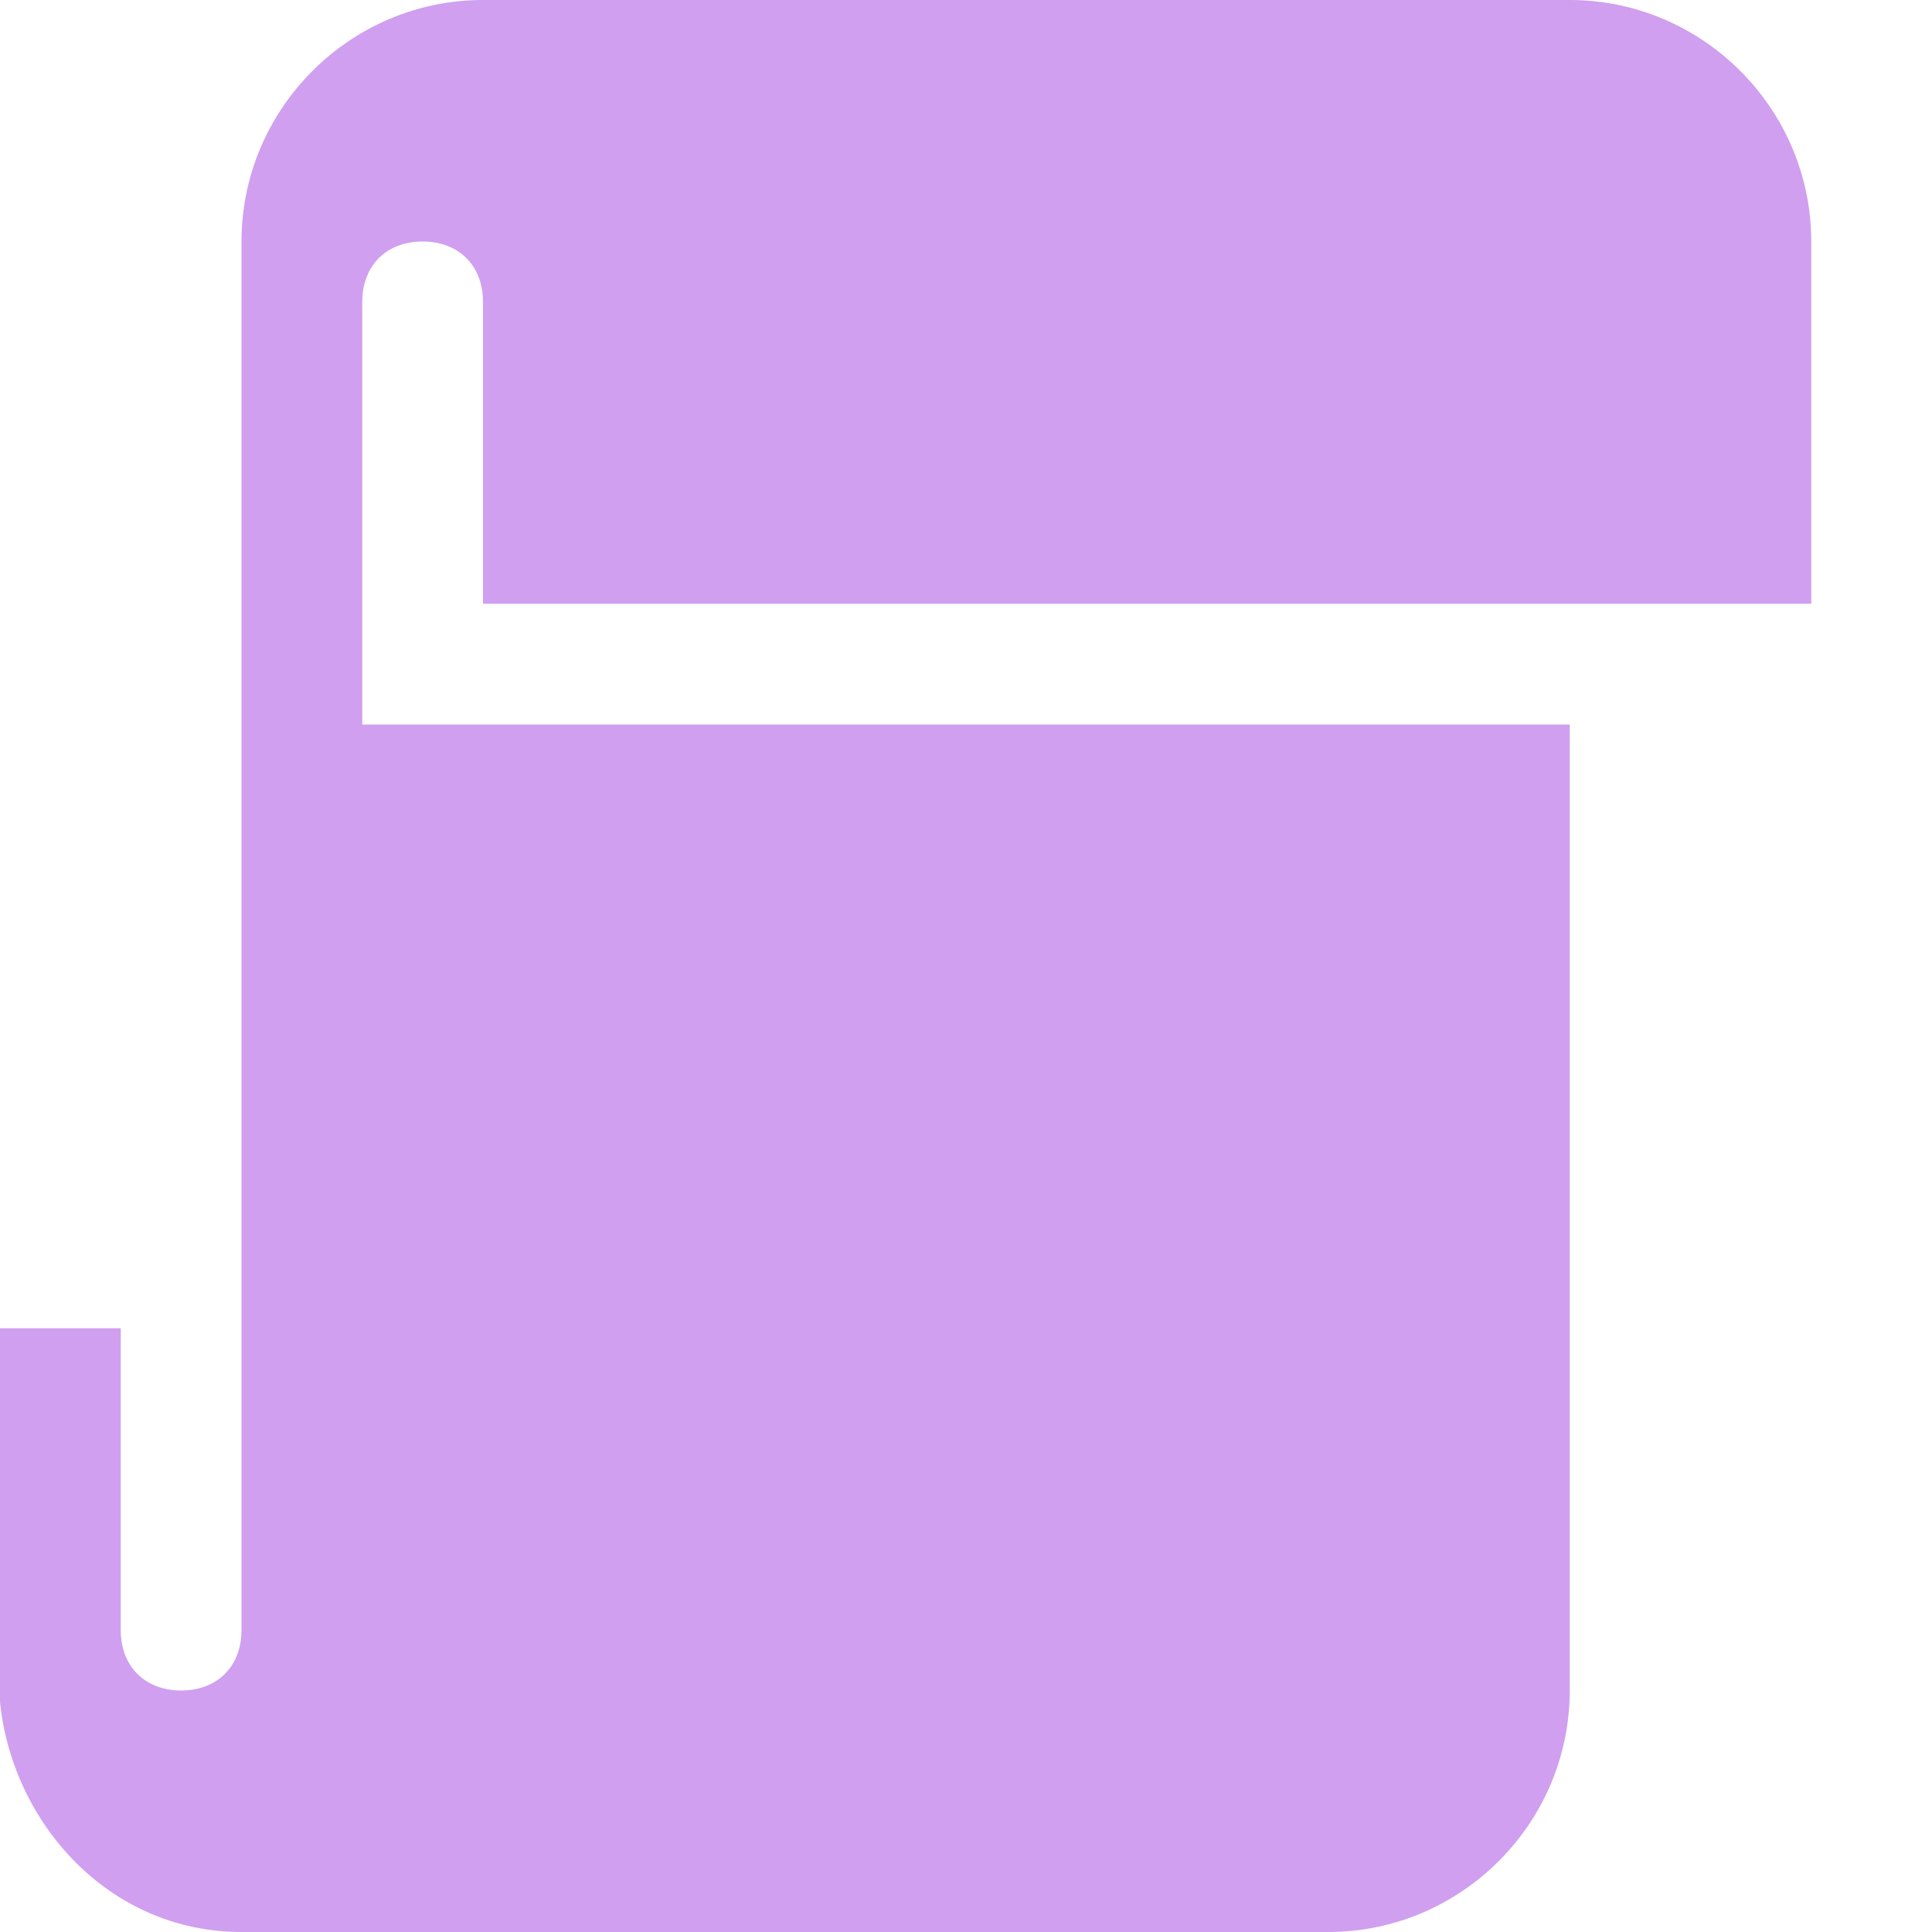
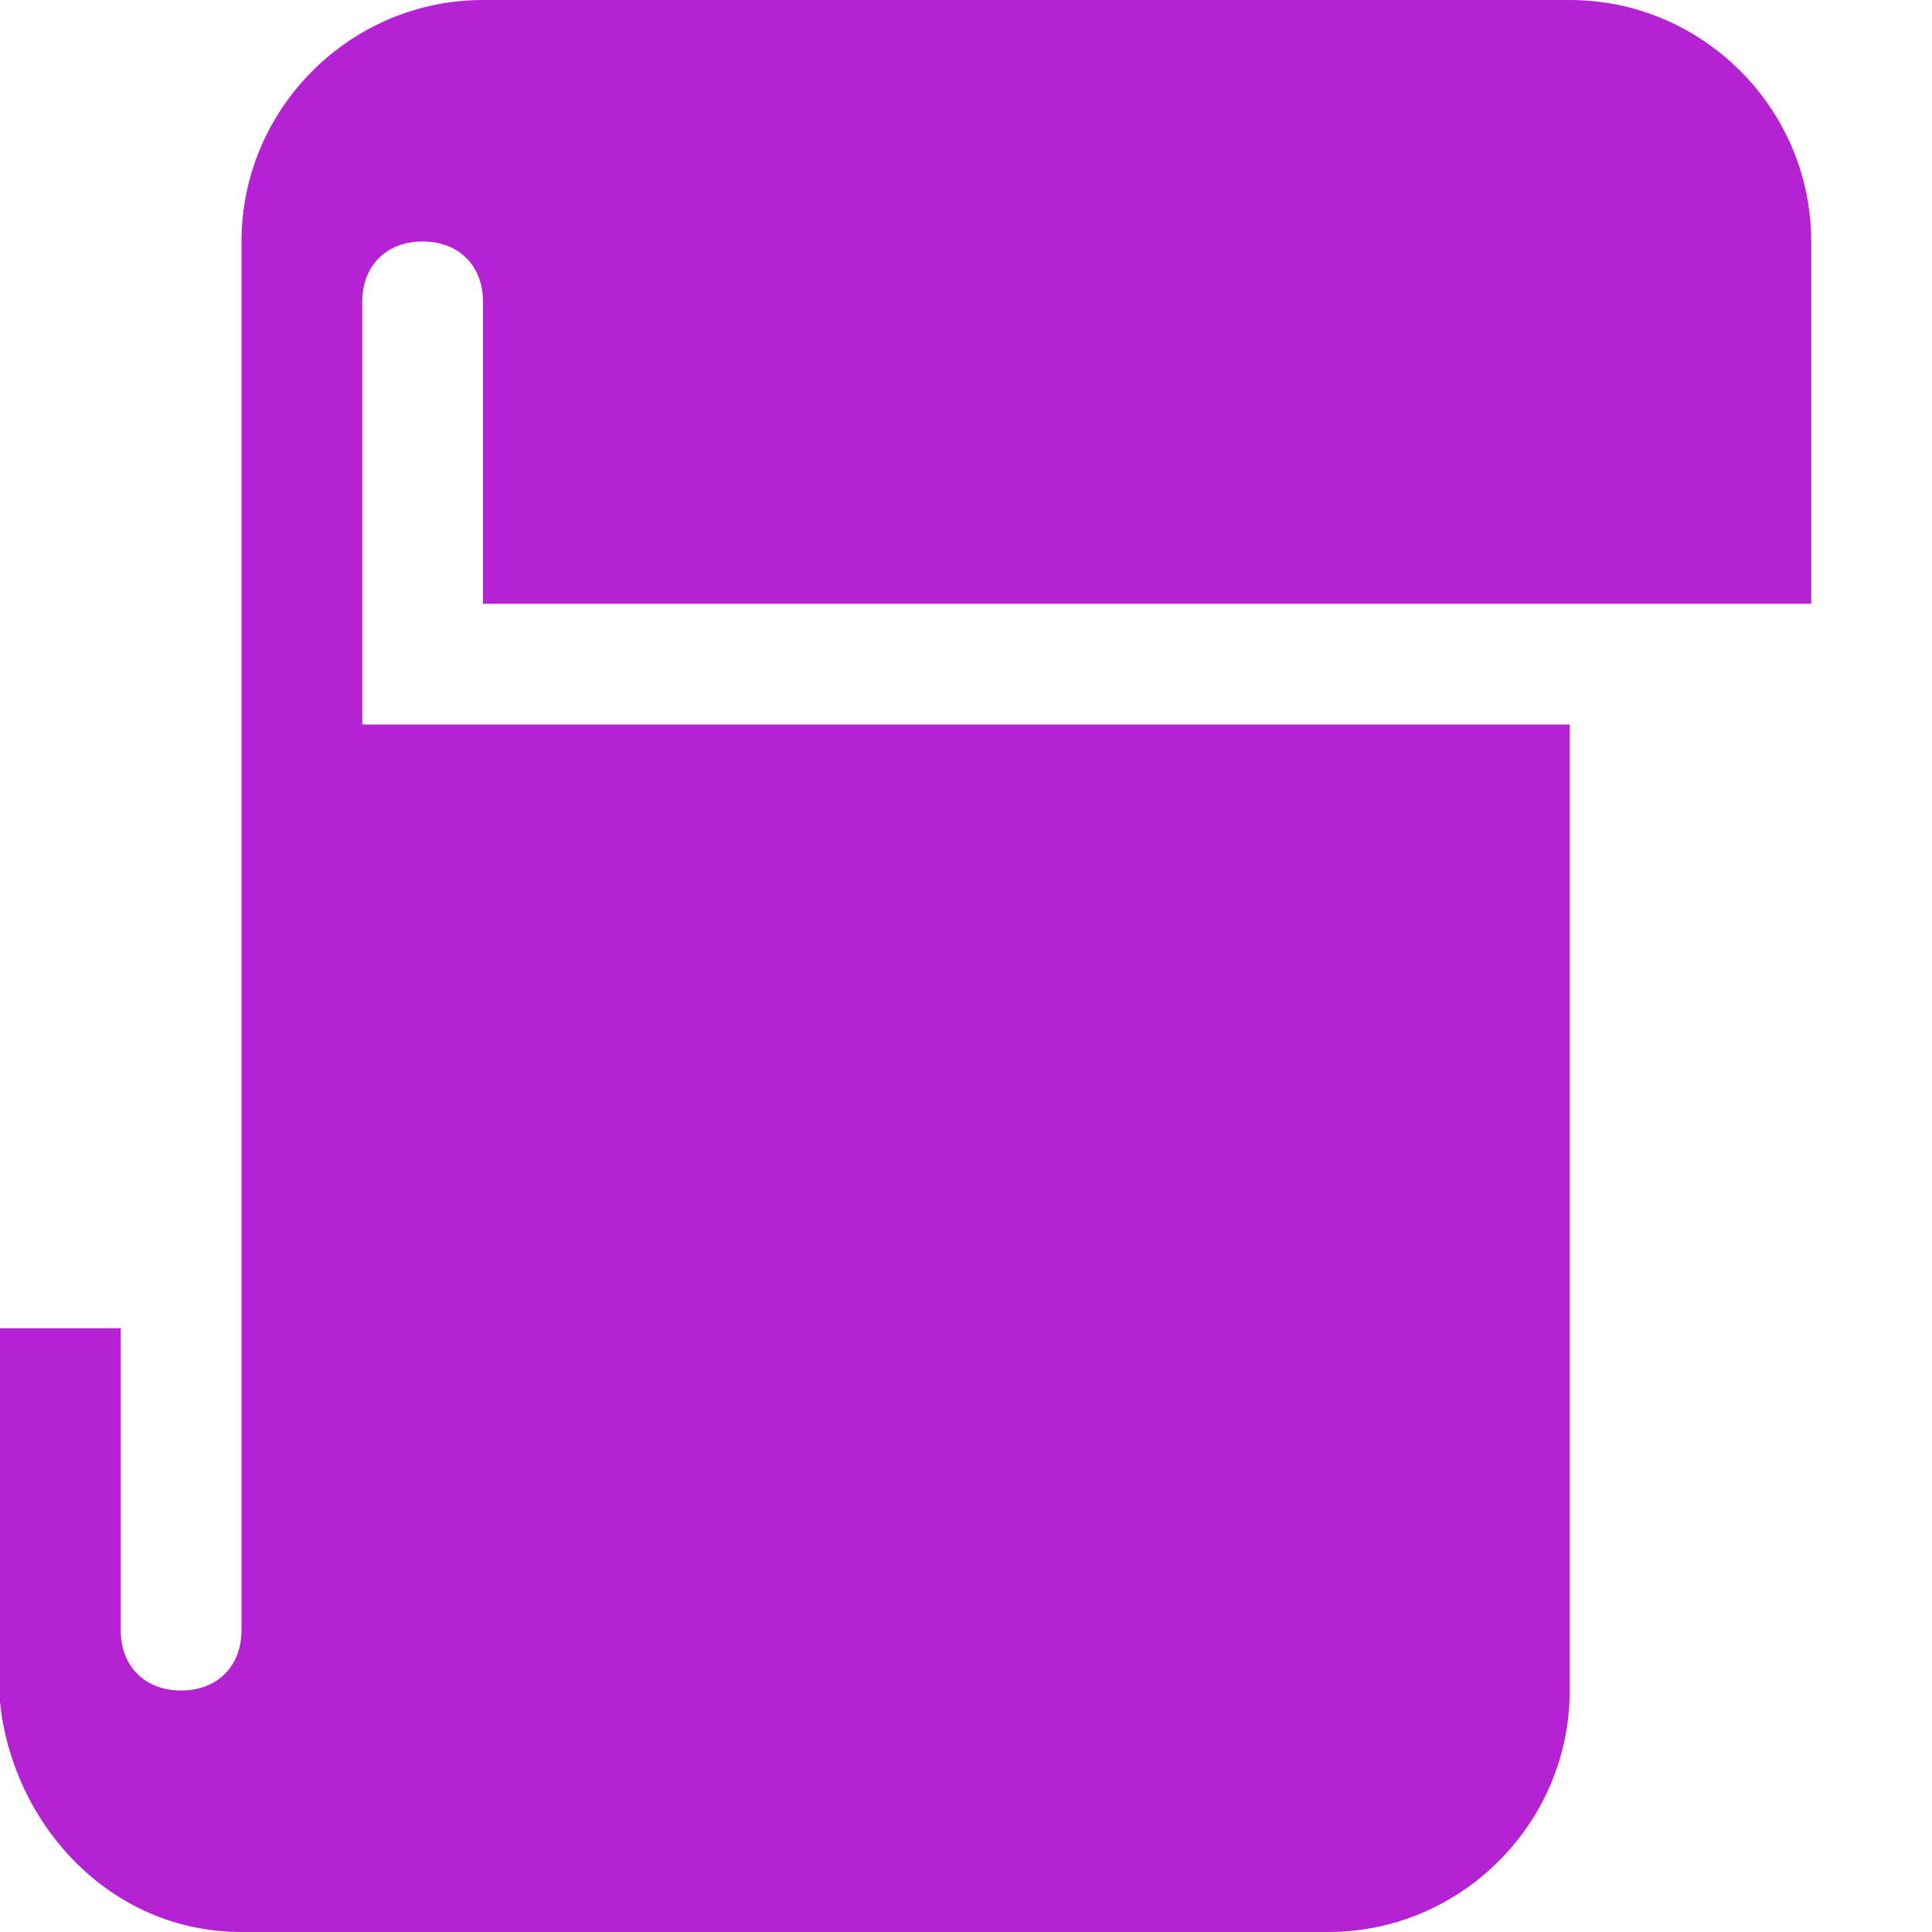
<svg xmlns="http://www.w3.org/2000/svg" version="1.1" width="16" height="16" data-icon="script" viewBox="0 0 16 16">
  <path d="M4 0c-1.1 0-2 .9-2 2v11.5c0 .3-.2.5-.5.5s-.5-.2-.5-.5v-2.5h-1v3.094c.1 1 .9 1.906 2 1.906h9c1.1 0 2-.9 2-2v-8h-10v-3.5c0-.3.2-.5.5-.5s.5.2.5.5v2.5h11v-3c0-1.1-.9-2-2-2h-9z" />
  <style>
  path {
-   fill: #D09FEF;
+   fill: #B522D3;
  }
  </style>
</svg>
